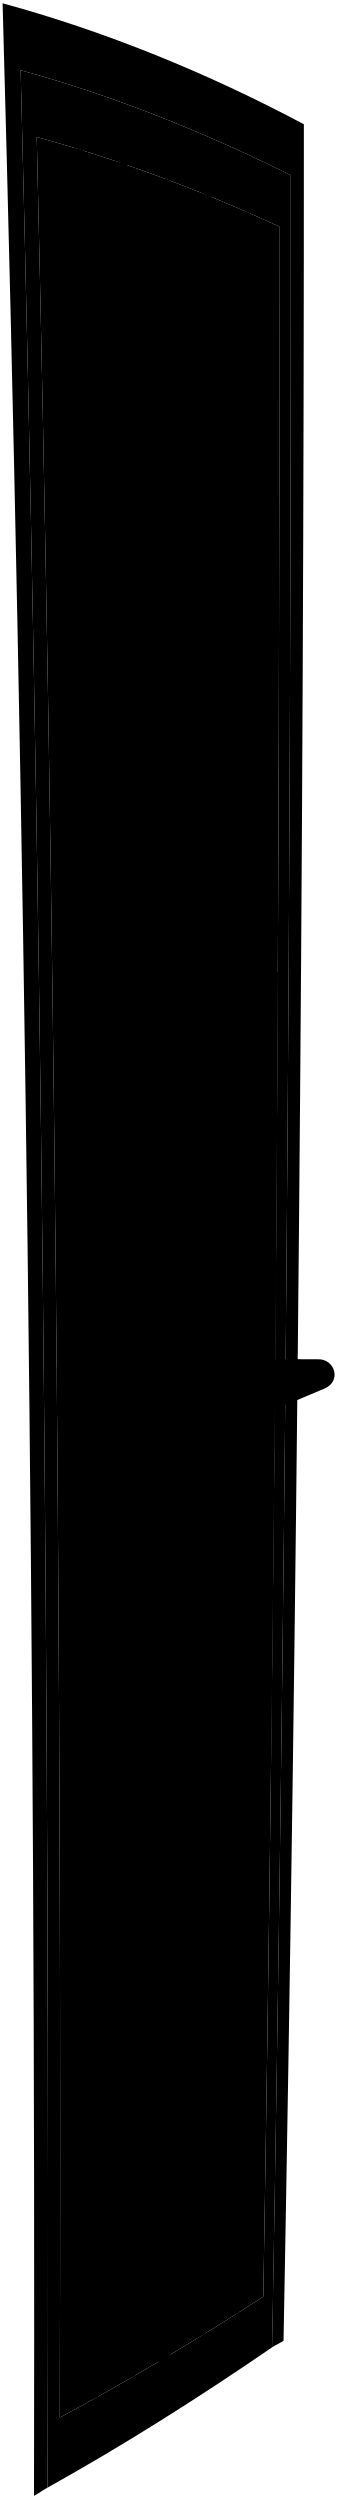
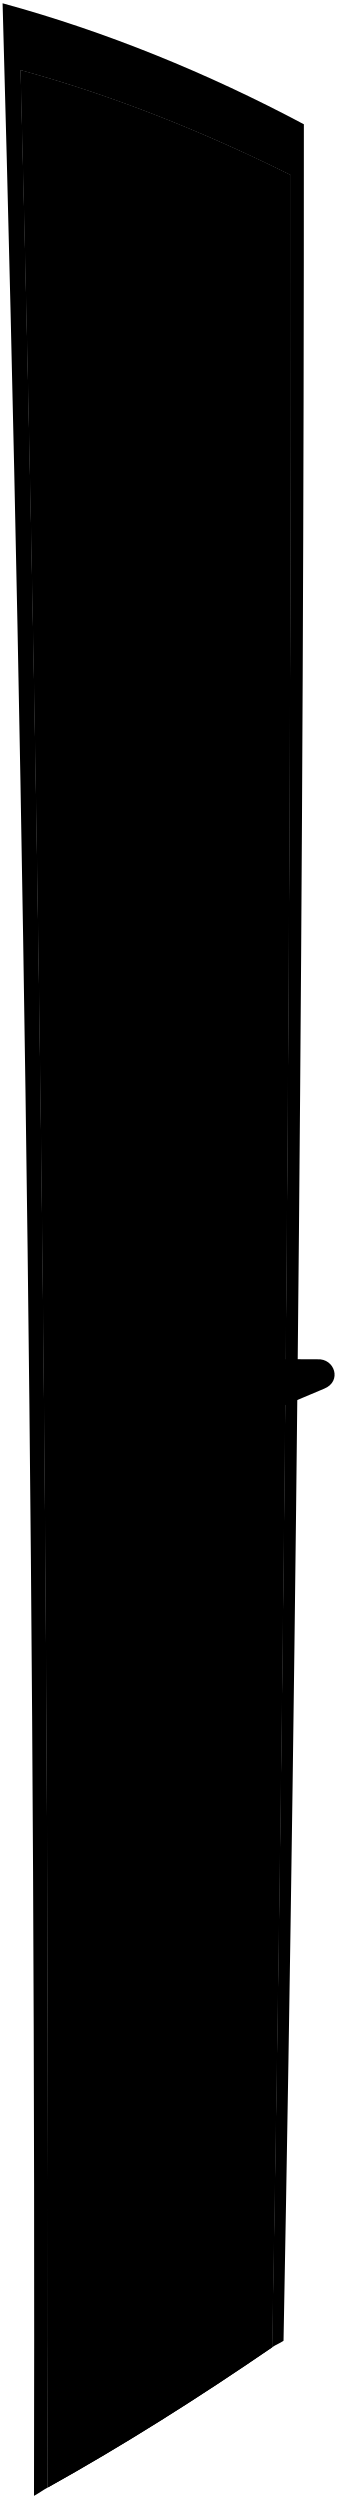
<svg viewBox="0 0 67.62 501.53">
  <path class="frameExterior" d="M60.96,24.93c.02,148.16-1.29,296.38-4.08,444.65-.75,.53-1.55,.79-2.3,1.32,2.64-145.3,3.85-290.57,3.74-435.76C40.73,26.41,22.77,19.2,4.14,14.09c4.15,161.47,5.89,323.15,5.42,484.94-.93,.51-1.81,1.17-2.74,1.67C7.17,333.99,5.15,167,.52,.66,21.15,6.29,41.7,14.67,60.96,24.93Z" />
  <g class="gateDark">
    <path d="M47.41,41.85c.74,141.01,.12,282.1-1.92,423.24,.94-.45,1.42-.68,2.36-1.14,2.14-140.46,2.9-280.87,2.34-421.21-1.11-.36-1.67-.54-2.78-.89Z" />
    <path d="M39.42,38.46c1.28,143.54,1.05,287.17-.69,430.86,.96-.44,1.45-.67,2.41-1.12,1.85-143.04,2.22-286.02,1.14-428.91-1.14-.34-1.71-.5-2.86-.83Z" />
    <path d="M31.13,35.88c1.84,146,2.04,292.12,.61,438.3,.99-.69,1.48-1.04,2.47-1.74,1.54-145.56,1.49-291.06-.16-436.45-1.17-.05-1.76-.08-2.93-.12Z" />
    <path d="M22.51,32.24c2.46,148.38,3.12,296.9,2.03,445.49,1.01-.43,1.51-.64,2.52-1.08,1.21-148.01,.71-295.95-1.54-443.76-1.21-.27-1.81-.4-3.02-.66Z" />
    <path d="M13.57,29.51c3.11,150.66,4.26,301.47,3.54,452.38,1.03-.41,1.55-.62,2.58-1.04,.85-150.37-.12-300.65-3.02-450.78-1.24-.23-1.86-.34-3.11-.56Z" />
    <path d="M11.47,284.36c14.56-1.86,29.13-3.75,43.69-5.63,.03-3.65,.05-5.48,.08-9.13-14.62,1.53-29.24,3.1-43.85,4.7,.04,4.03,.05,6.04,.09,10.06Z" />
  </g>
-   <path class="mesh" d="M11.99,485c13.85-7.45,27.42-15.6,40.83-24.27,2.35-138.48,3.39-276.91,3.2-415.29-15.88-7.29-32.02-13.39-48.65-17.95,3.59,152.35,5.08,304.88,4.62,457.51Z" />
+   <path class="mesh" d="M4.14,14.09c18.63,5.11,36.59,12.32,54.19,21.05,.11,145.2-1.11,290.46-3.74,435.76-14.74,10.11-29.69,19.58-45.03,28.13,.47-161.79-1.27-323.47-5.42-484.94Z" />
  <g class="gateLight">
-     <path d="M54.38,353.34c-7.75,1.12-9.38-13.98-10.49-20.56-3.15-18.64-4.09-37.6-4.3-56.8,.31-19.45,1.34-38.72,4.8-57.85,1.36-7.56,3.16-22.38,11.36-23.1-.27,52.76-.73,105.53-1.36,158.31Z" />
+     <path d="M54.37,353.21c.64-52.7,1.09-105.39,1.36-158.08-20.76,1.37-20.46,162.04-1.36,158.08Z" />
    <path d="M4.14,14.09c18.63,5.11,36.59,12.32,54.19,21.05,.11,145.2-1.11,290.46-3.74,435.76-14.74,10.11-29.69,19.58-45.03,28.13,.47-161.79-1.27-323.47-5.42-484.94Zm7.85,470.91c13.85-7.45,27.42-15.6,40.83-24.27,2.35-138.48,3.39-276.91,3.2-415.29-15.88-7.29-32.02-13.39-48.65-17.95,3.59,152.35,5.08,304.88,4.62,457.51Z" />
  </g>
  <path class="escutcheon" d="M48.39,292.12c2.65-.43,4-.65,6.65-1.08,.12-11.41,.19-22.82,.29-34.23-2.68,.18-4.02,.27-6.71,.46-.07,11.62-.15,23.24-.24,34.86Z" />
  <path class="knobMountDark" d="M50.46,282.33c-.88,.06-1.58-2.95-1.55-6.73,.03-3.78,.77-6.86,1.66-6.89,1.25,0,1.87,0,3.12,.01-.04,4.54-.09,9.07-.13,13.61h-3.1Z" />
  <path class="knobMountLight" d="M55.23,275.44c-.04,3.75-.78,6.83-1.66,6.89-.88,.06-1.57-2.95-1.54-6.72,.03-3.77,.78-6.86,1.67-6.89,.88-.03,1.57,2.98,1.53,6.72Z" />
  <path class="knobLight" d="M56.56,282.16c3.38-1.43,5.08-2.15,8.47-3.57,3.62-1.46,2.14-6.11-1.37-5.9-3.59-.01-5.38-.02-8.97-.03-2.58,1.36,.48,9.96,1.88,9.5Z" />
  <path class="knobDark" d="M51.24,279.16c-.02,1.86,1.6,3.37,3.62,3.37,2.01,0,3.66-1.51,3.68-3.37s-1.6-3.37-3.62-3.37c-2.02,0-3.67,1.51-3.68,3.37Z" />
  <path class="knobEdgeLine" d="M53.73,275.97c3.01-.82,4.52-1.23,7.54-2.04" />
</svg>
